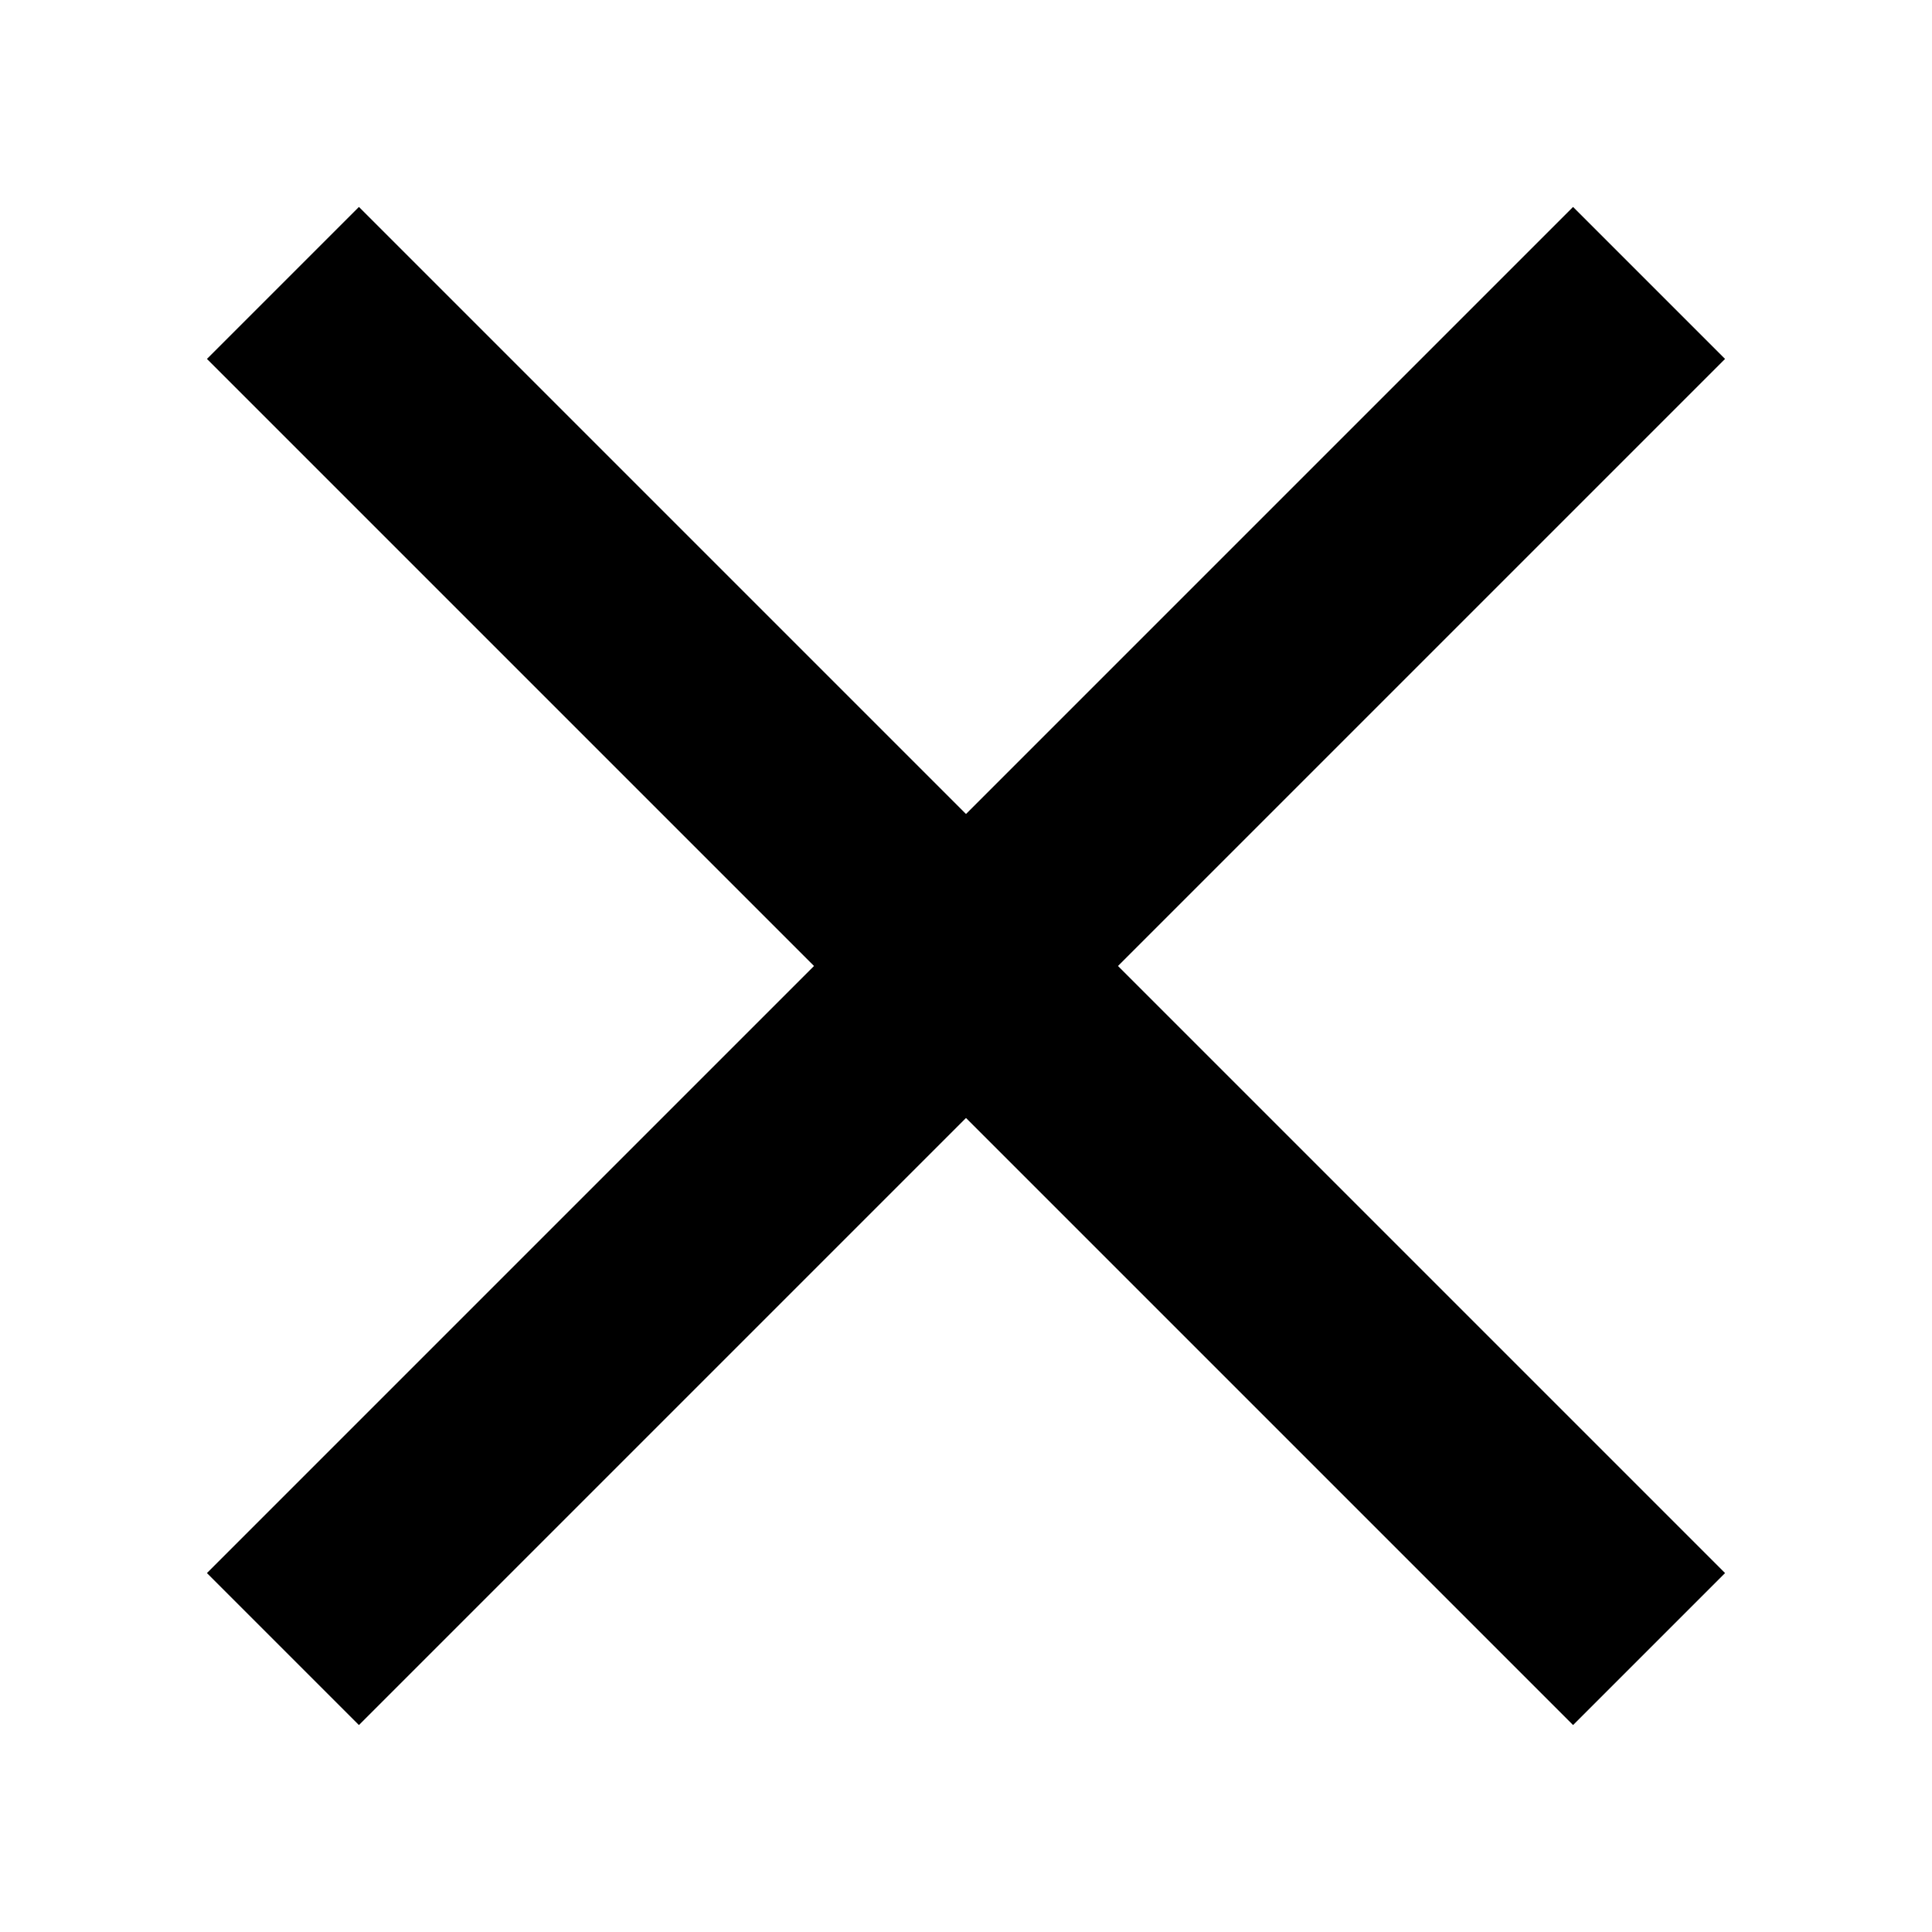
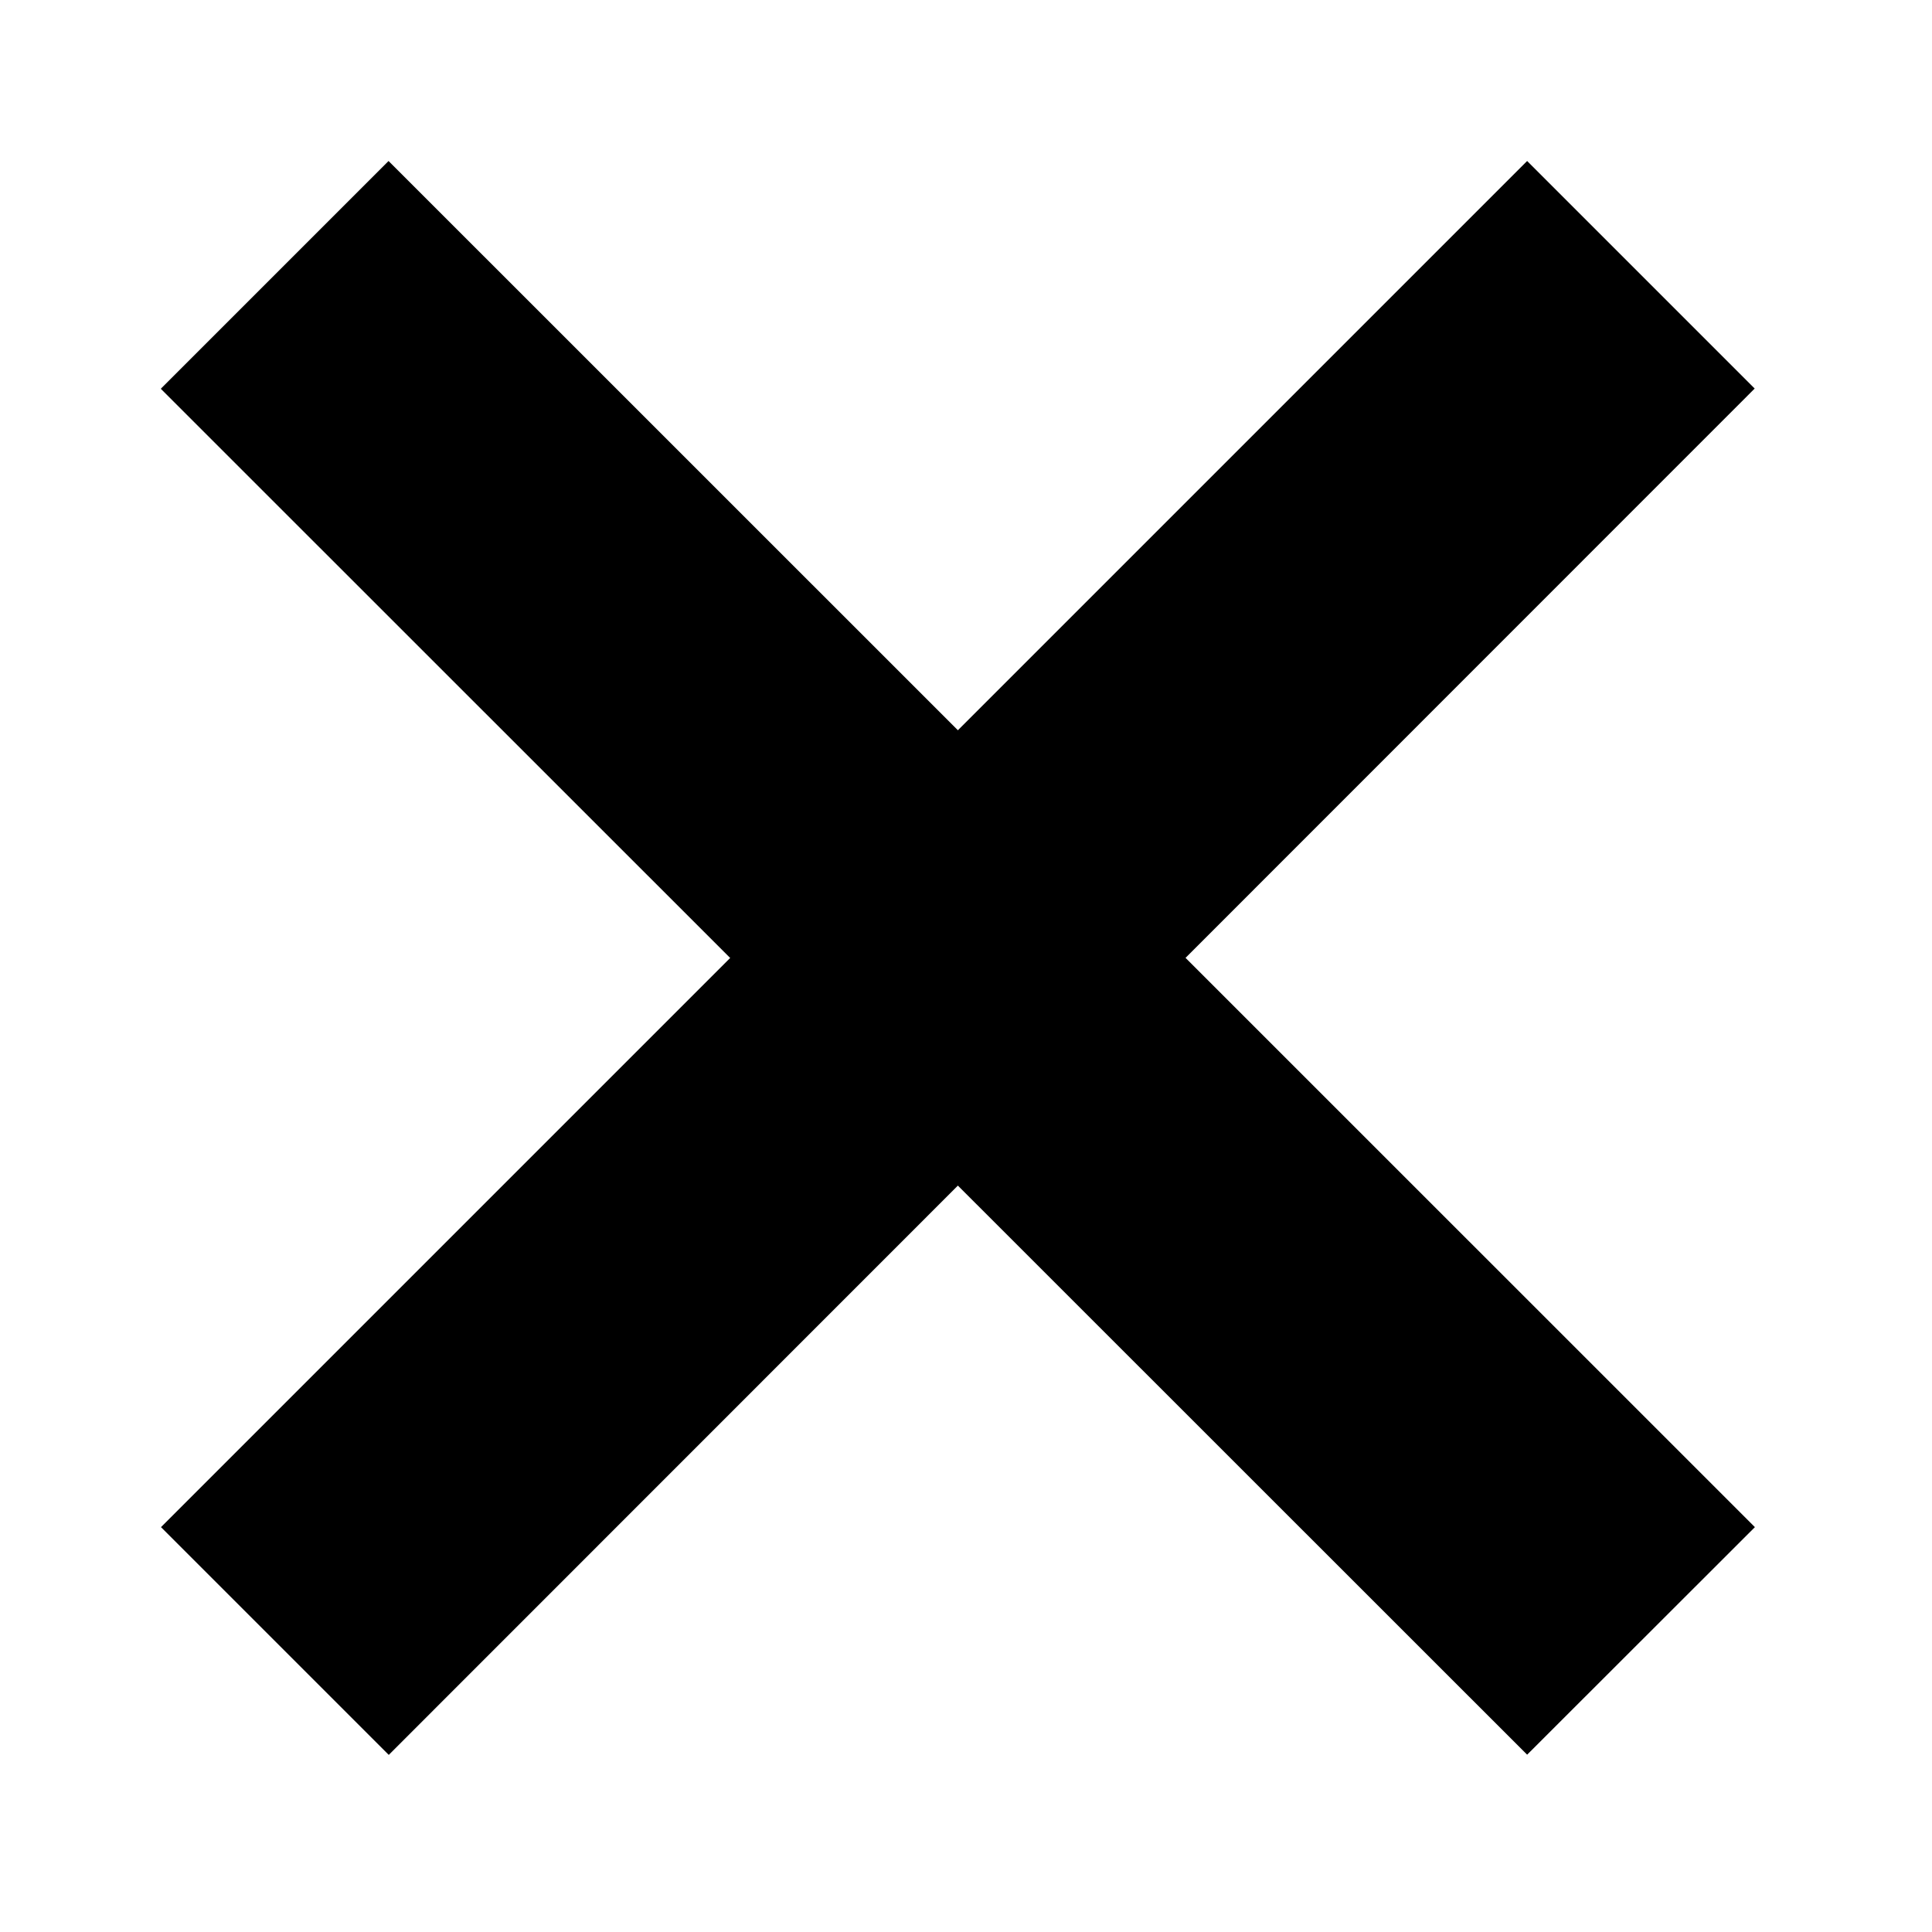
- <svg xmlns="http://www.w3.org/2000/svg" width="9" height="9" fill="currentColor">
-   <path d="M.964 1.672l.708-.708 6.364 6.364-.708.708L.964 1.672z" />
-   <path d="M.964 7.328L7.328.964l.708.708-6.364 6.364-.708-.708z" />
+ <svg xmlns="http://www.w3.org/2000/svg" width="9" height="9" fill="currentColor" viewBox="0 0 9 9">
+   <path d="M.75 1.81 1.81.75l6.365 6.364-1.061 1.06L.75 1.812Z" />
+   <path d="m7.114.75 1.06 1.06-6.363 6.365L.75 7.114 7.114.75Z" />
</svg>
